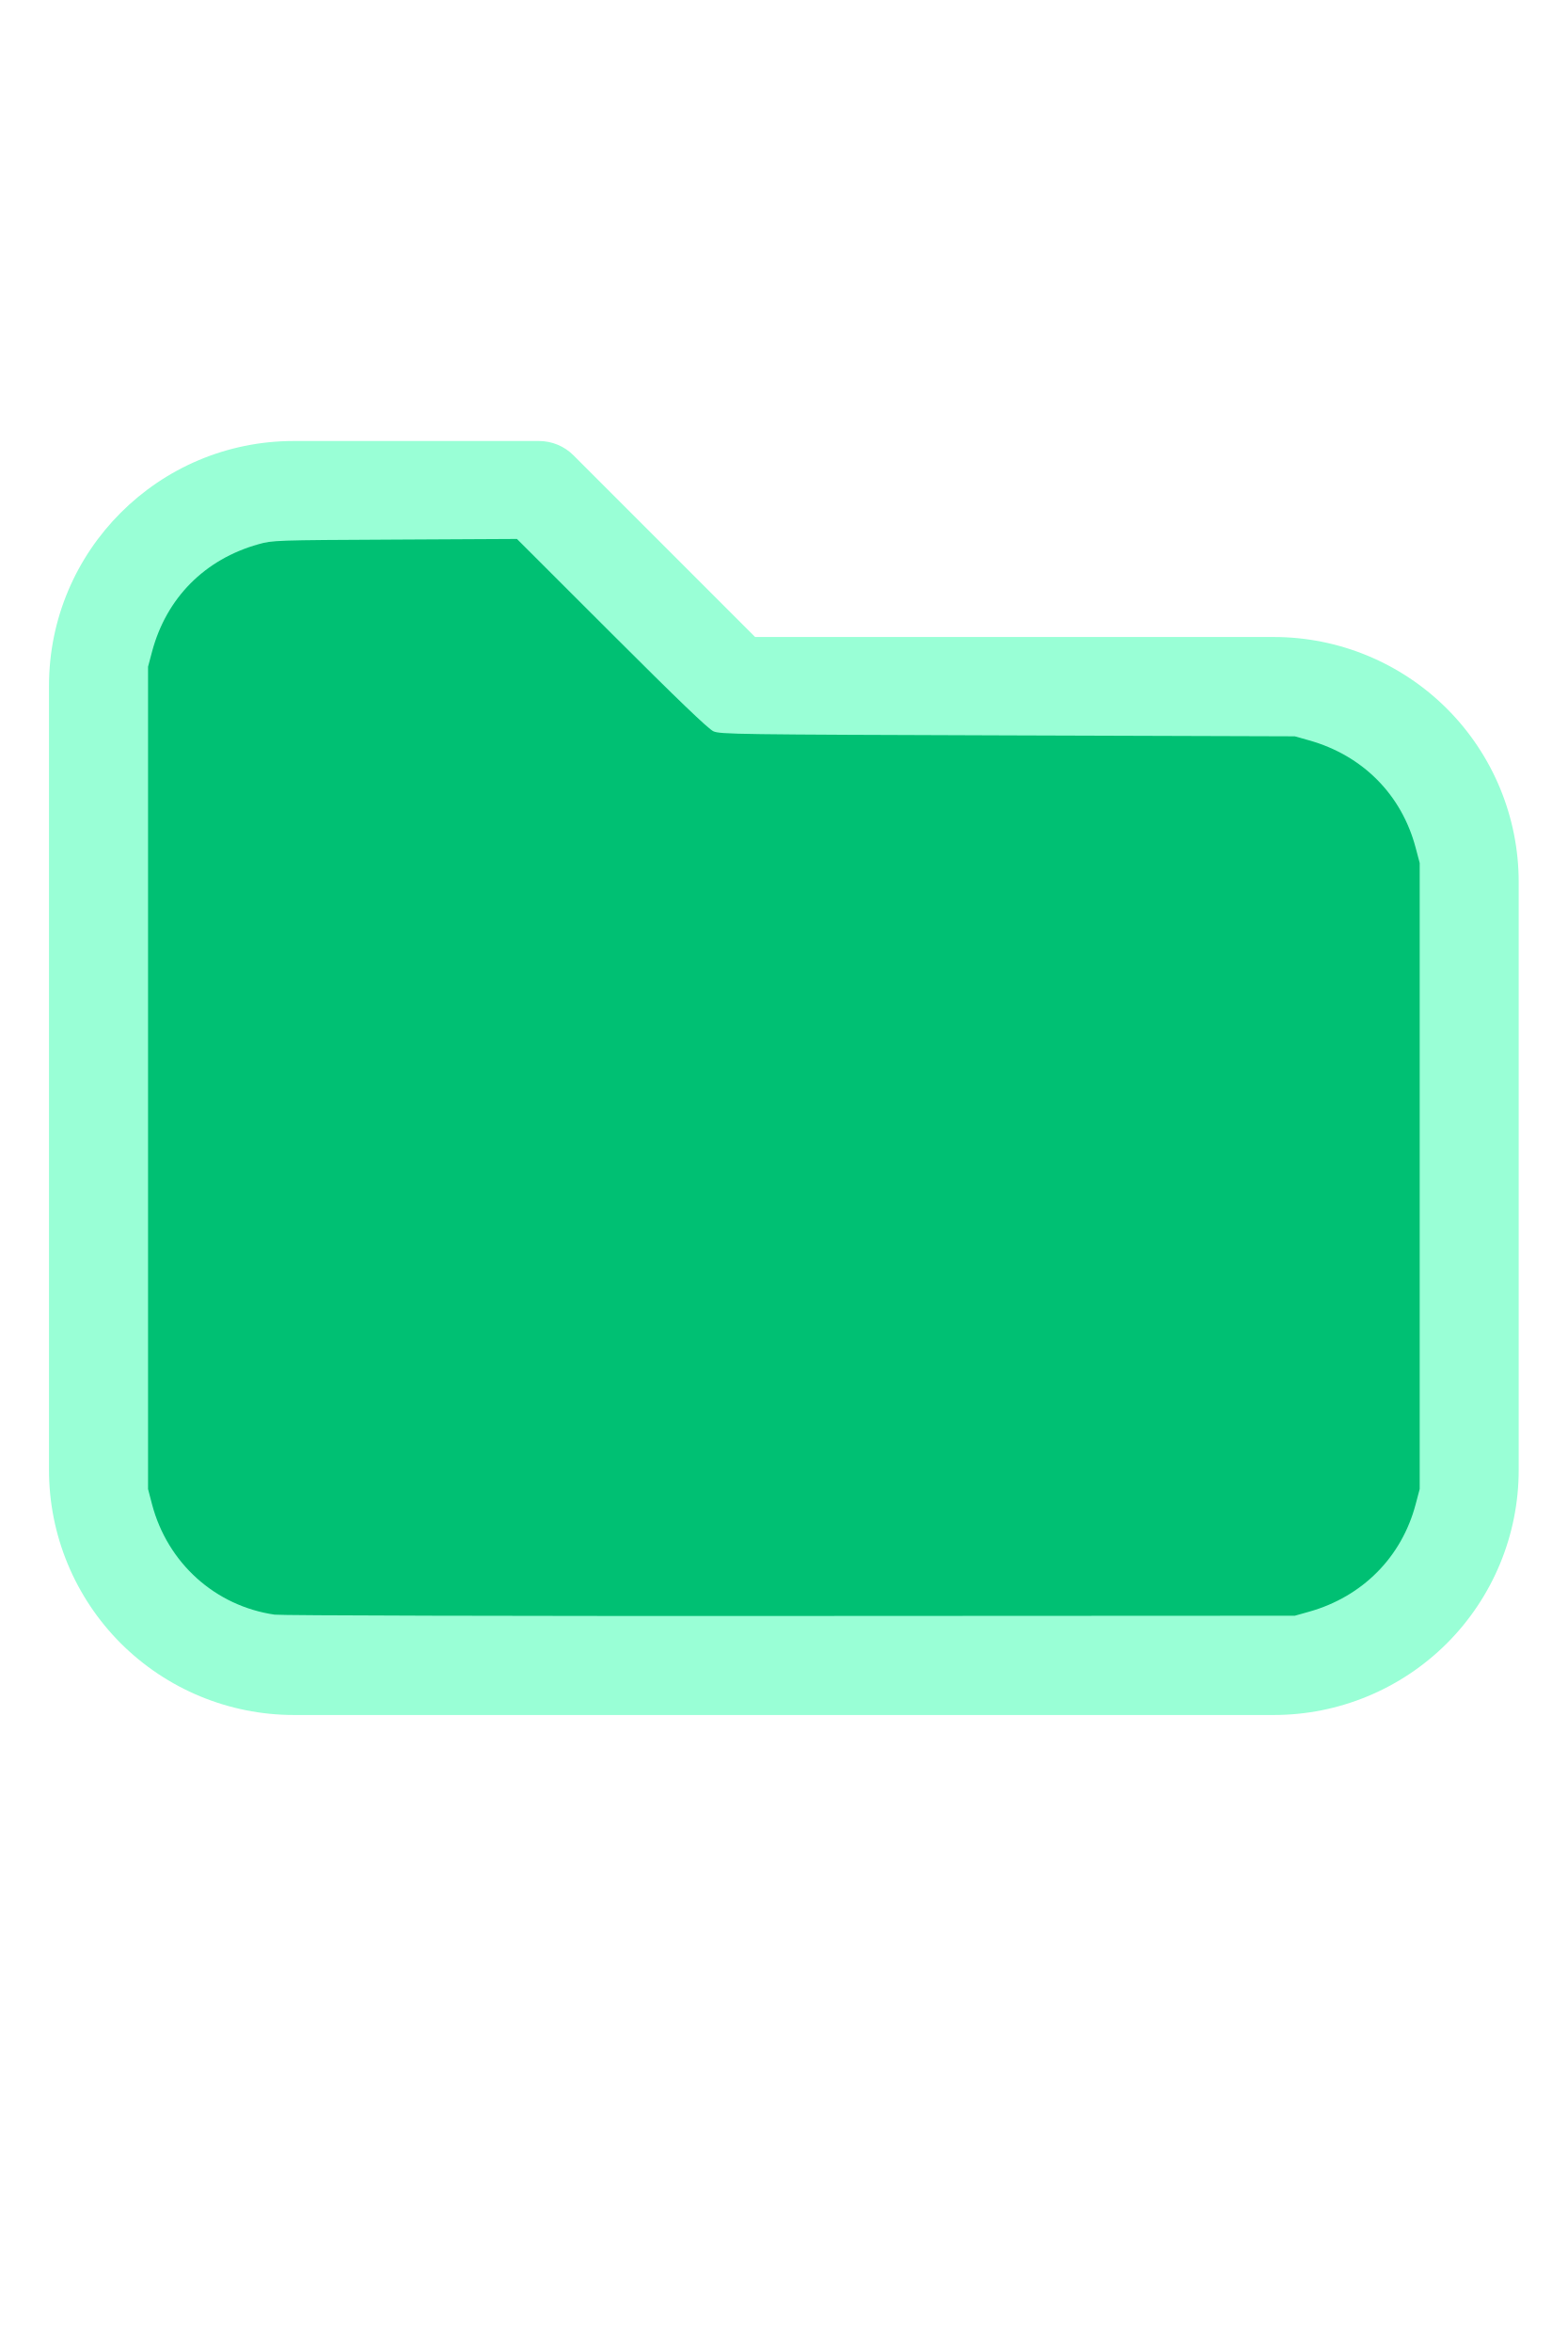
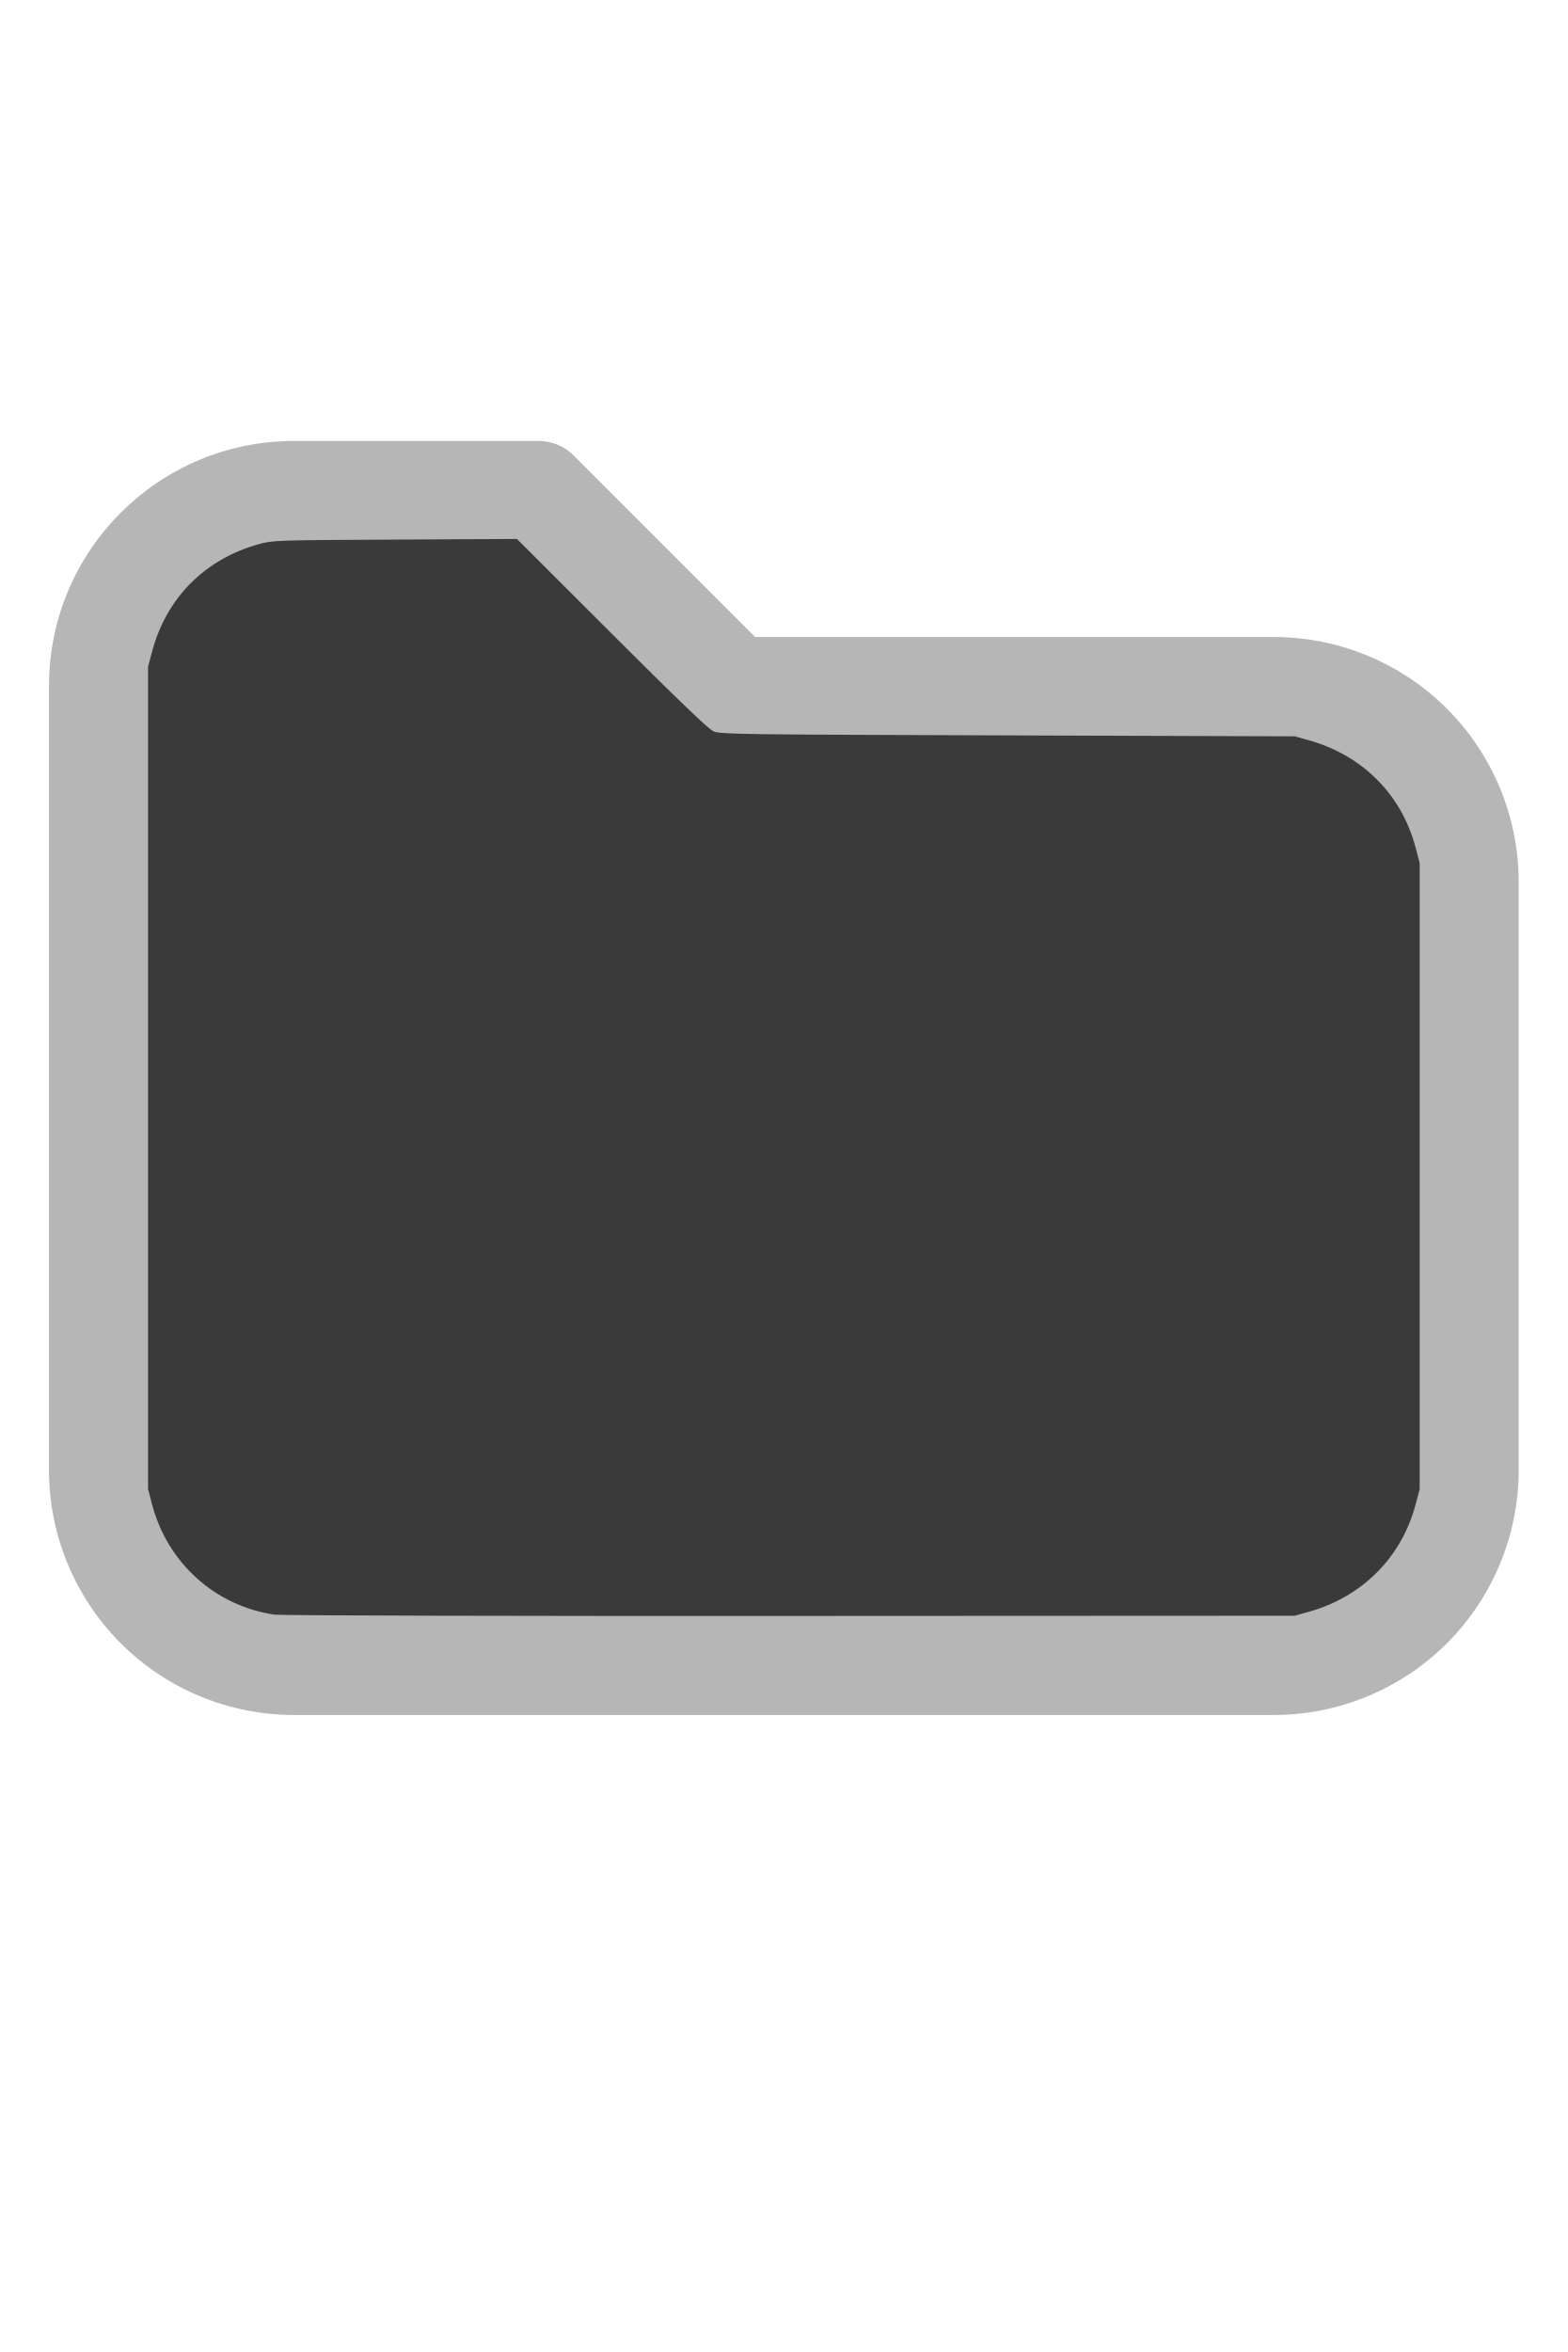
<svg xmlns="http://www.w3.org/2000/svg" version="1.1" width="16" height="24" viewBox="0 0 32 32" xml:space="preserve">
-   <g style="fill:#99FFD6;">
+   <g style="fill:#B6B6B6;">
    <path d="M1,5.998l-0,16.002c-0,1.326 0.527,2.598 1.464,3.536c0.938,0.937 2.21,1.464 3.536,1.464c5.322,0 14.678,-0 20,0c1.326,0 2.598,-0.527 3.536,-1.464c0.937,-0.938 1.464,-2.21 1.464,-3.536c0,-3.486 0,-8.514 0,-12c0,-1.326 -0.527,-2.598 -1.464,-3.536c-0.938,-0.937 -2.21,-1.464 -3.536,-1.464c-0,0 -10.586,0 -10.586,0c0,-0 -3.707,-3.707 -3.707,-3.707c-0.187,-0.188 -0.442,-0.293 -0.707,-0.293l-5.002,0c-2.76,0 -4.998,2.238 -4.998,4.998Zm2,-0l-0,16.002c-0,0.796 0.316,1.559 0.879,2.121c0.562,0.563 1.325,0.879 2.121,0.879l20,0c0.796,0 1.559,-0.316 2.121,-0.879c0.563,-0.562 0.879,-1.325 0.879,-2.121c0,-3.486 0,-8.514 0,-12c0,-0.796 -0.316,-1.559 -0.879,-2.121c-0.562,-0.563 -1.325,-0.879 -2.121,-0.879c-7.738,0 -11,0 -11,0c-0.265,0 -0.52,-0.105 -0.707,-0.293c-0,0 -3.707,-3.707 -3.707,-3.707c-0,0 -4.588,0 -4.588,0c-1.656,0 -2.998,1.342 -2.998,2.998Z" />
  </g>
-   <g style="fill:#00C073;stroke-width:0;">
+   <g style="fill:#3A3A3A;stroke-width:0;">
    <path d="M 5.606,24.952 C 4.392,24.775 3.42,23.9 3.103,22.699 L 3.022,22.389 V 13.998 5.606 L 3.104,5.298 C 3.396,4.203 4.18,3.412 5.279,3.106 5.565,3.026 5.615,3.024 8.061,3.012 l 2.491,-0.013 1.932,1.93 c 1.344,1.343 1.976,1.95 2.078,1.995 0.137,0.062 0.474,0.066 6.007,0.084 l 5.861,0.019 0.291,0.082 c 1.095,0.308 1.89,1.109 2.176,2.193 l 0.082,0.309 V 16 22.389 l -0.082,0.309 c -0.284,1.079 -1.086,1.888 -2.176,2.194 l -0.291,0.082 -10.303,0.005 c -5.7,0.003 -10.4,-0.009 -10.521,-0.027 z" />
  </g>
</svg>
